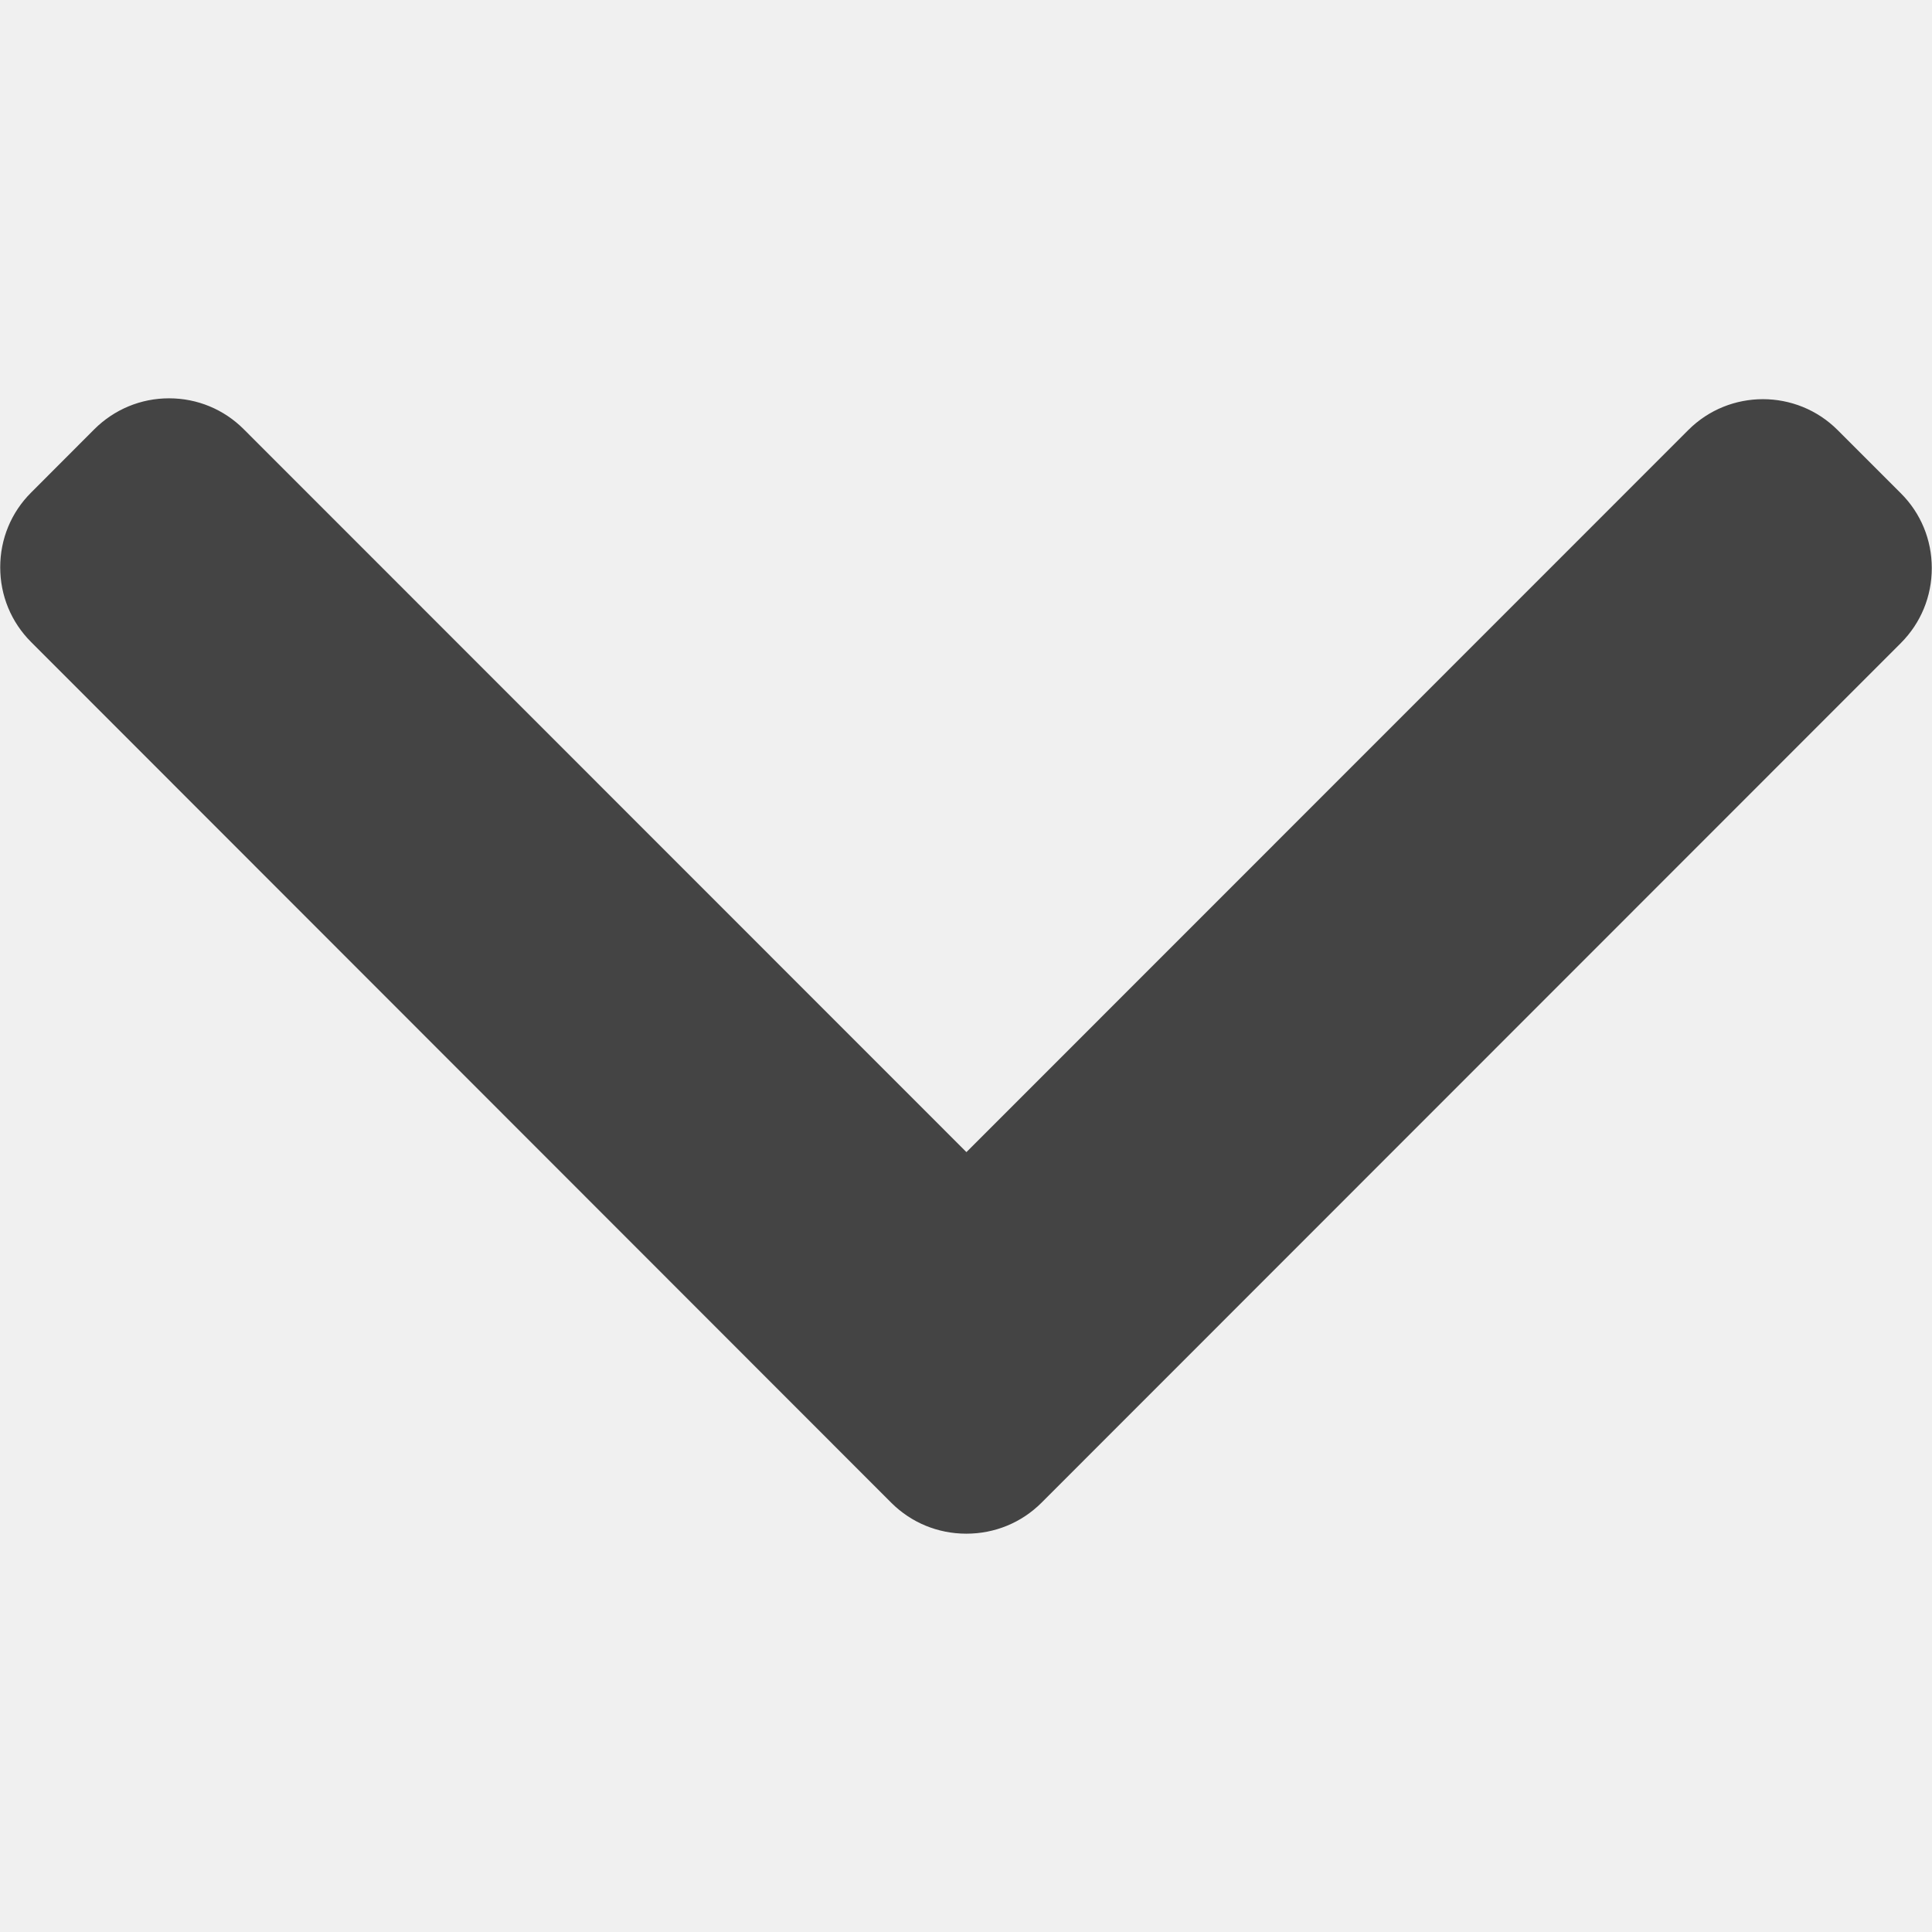
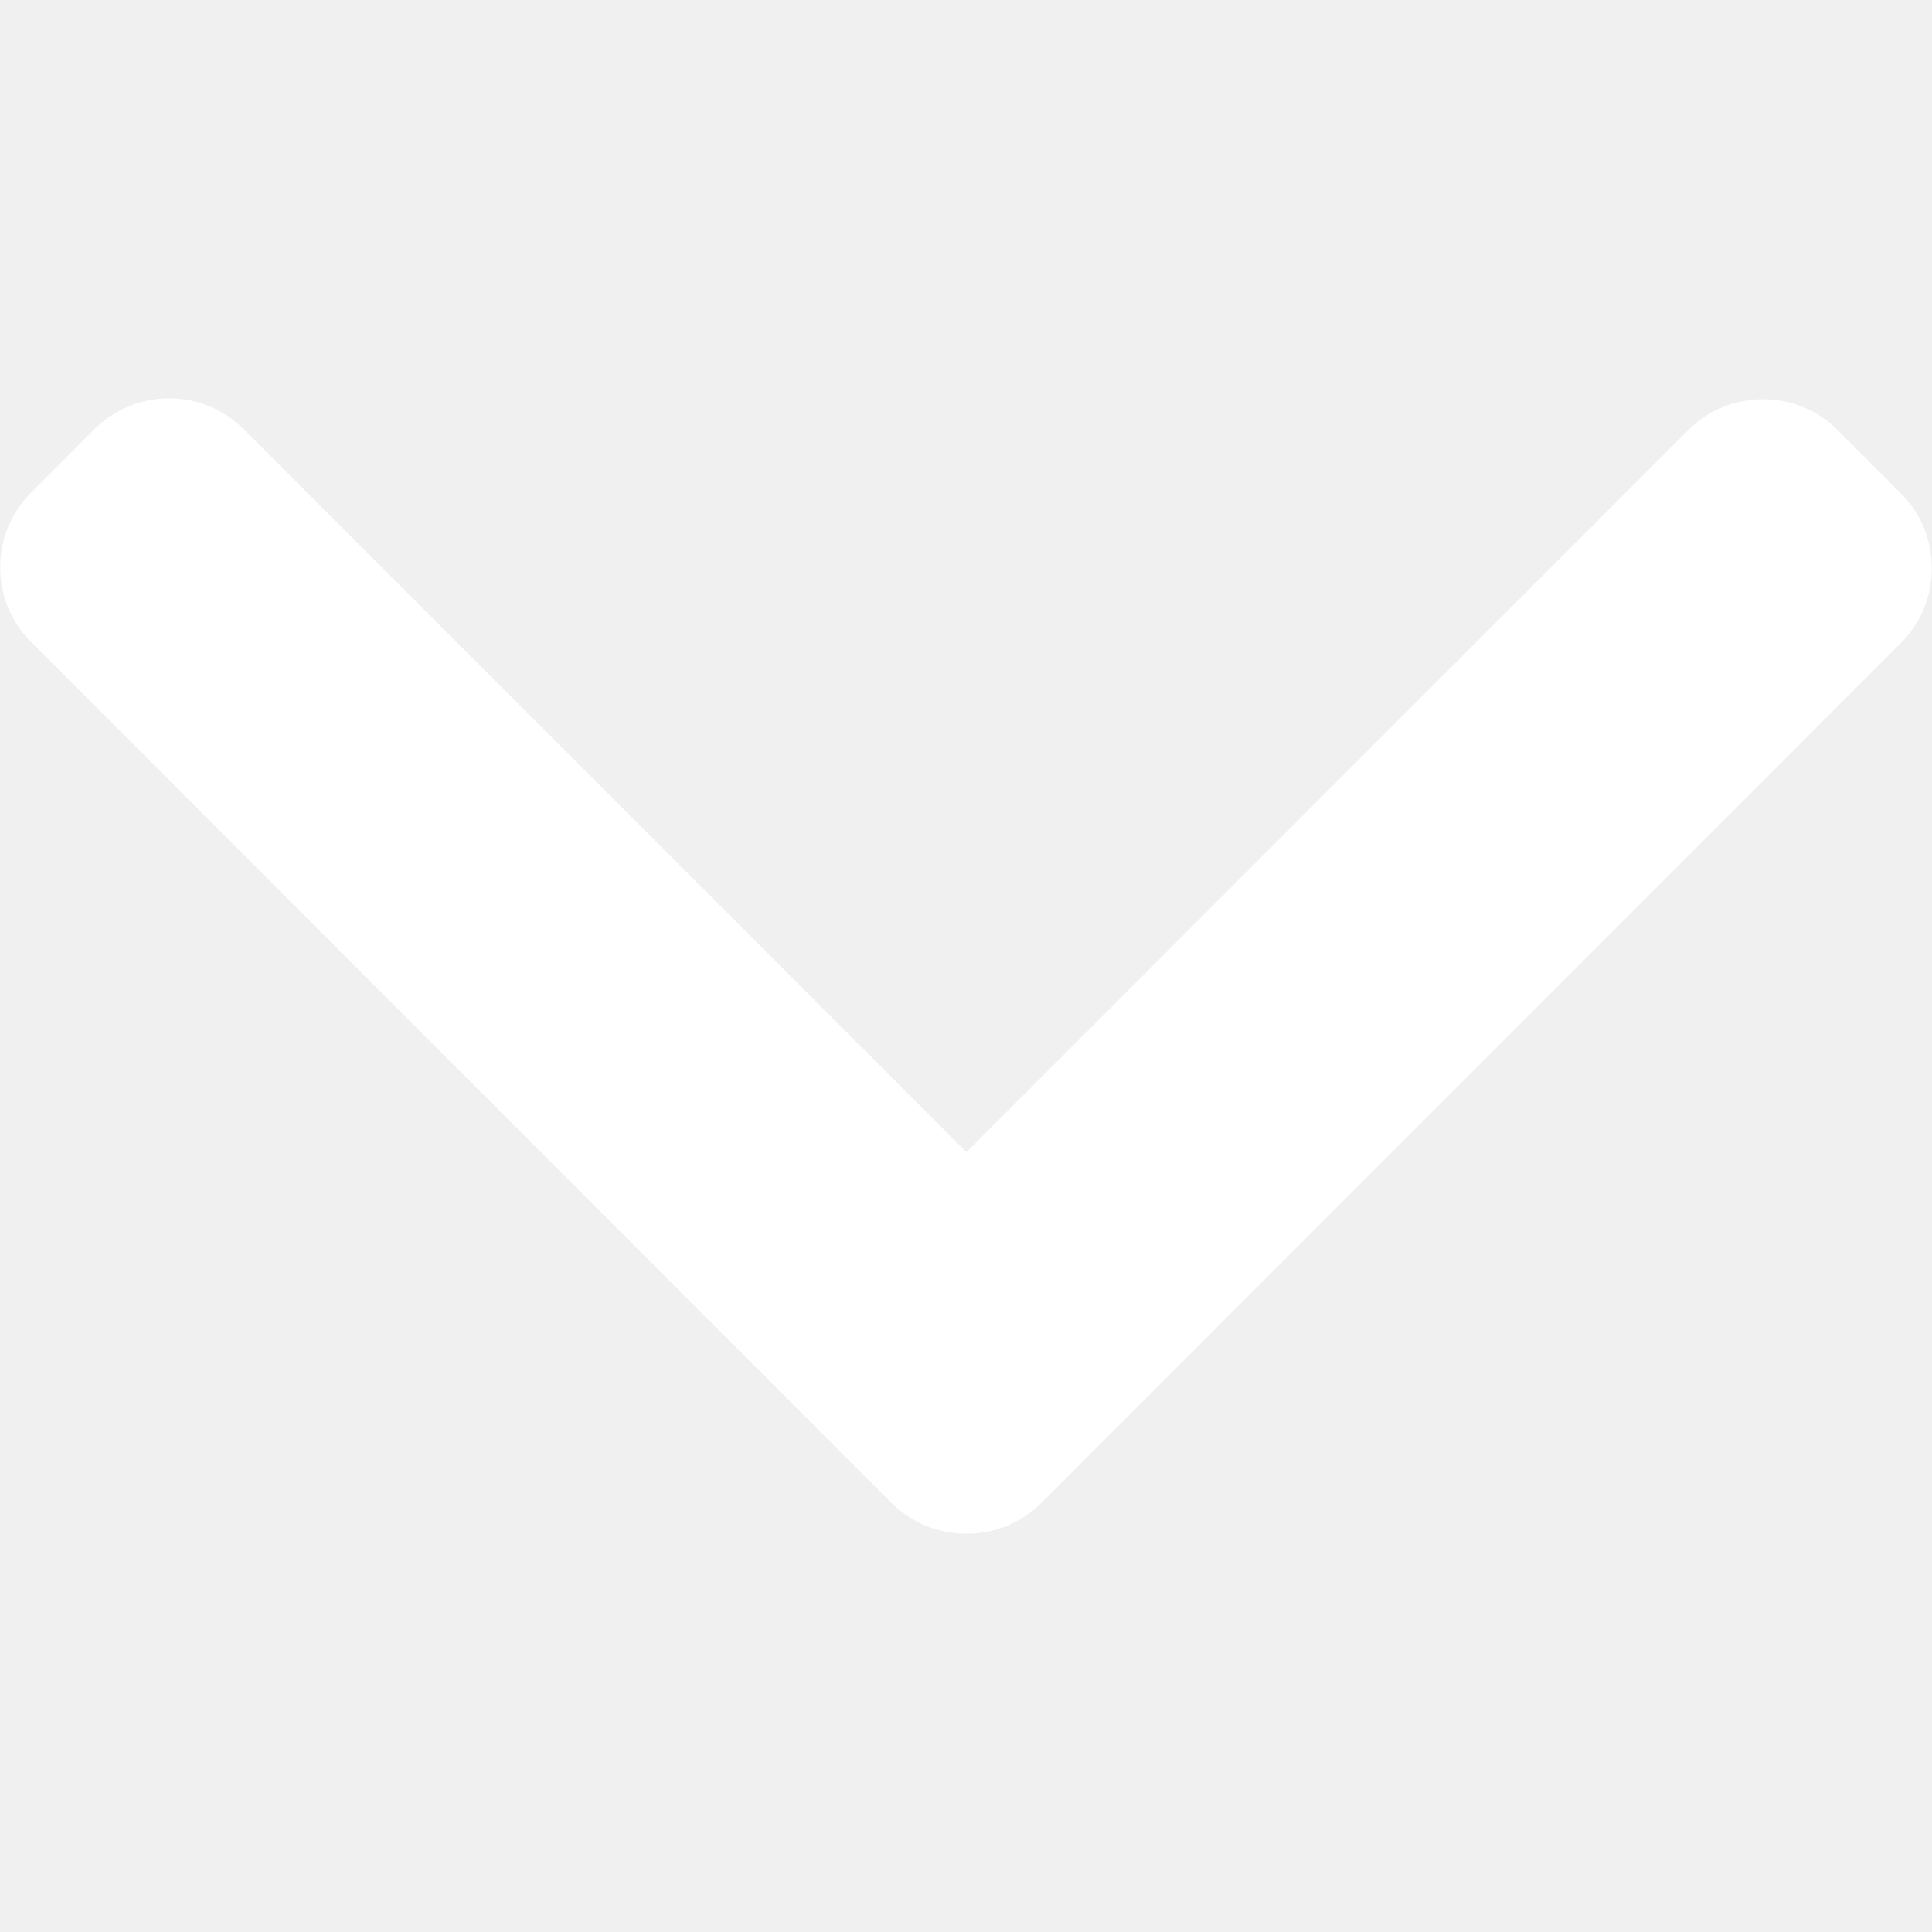
<svg xmlns="http://www.w3.org/2000/svg" width="18" height="18" viewBox="0 0 18 18" fill="none">
-   <path d="M9.702 14.002L17.711 5.99C17.896 5.804 17.998 5.557 17.998 5.293C17.998 5.029 17.896 4.782 17.711 4.597L17.121 4.007C16.737 3.623 16.112 3.623 15.729 4.007L9.004 10.734L2.271 3.999C2.086 3.814 1.839 3.711 1.575 3.711C1.312 3.711 1.065 3.814 0.879 3.999L0.29 4.589C0.104 4.774 0.002 5.022 0.002 5.285C0.002 5.549 0.104 5.796 0.29 5.982L8.305 14.002C8.491 14.187 8.739 14.289 9.003 14.289C9.268 14.289 9.516 14.187 9.702 14.002Z" fill="#444444" />
+   <path d="M9.702 14.002L17.711 5.99C17.896 5.804 17.998 5.557 17.998 5.293C17.998 5.029 17.896 4.782 17.711 4.597L17.121 4.007C16.737 3.623 16.112 3.623 15.729 4.007L9.004 10.734L2.271 3.999C2.086 3.814 1.839 3.711 1.575 3.711C1.312 3.711 1.065 3.814 0.879 3.999L0.29 4.589C0.104 4.774 0.002 5.022 0.002 5.285C0.002 5.549 0.104 5.796 0.29 5.982L8.305 14.002C8.491 14.187 8.739 14.289 9.003 14.289C9.268 14.289 9.516 14.187 9.702 14.002Z" fill="#fff" />
</svg>
